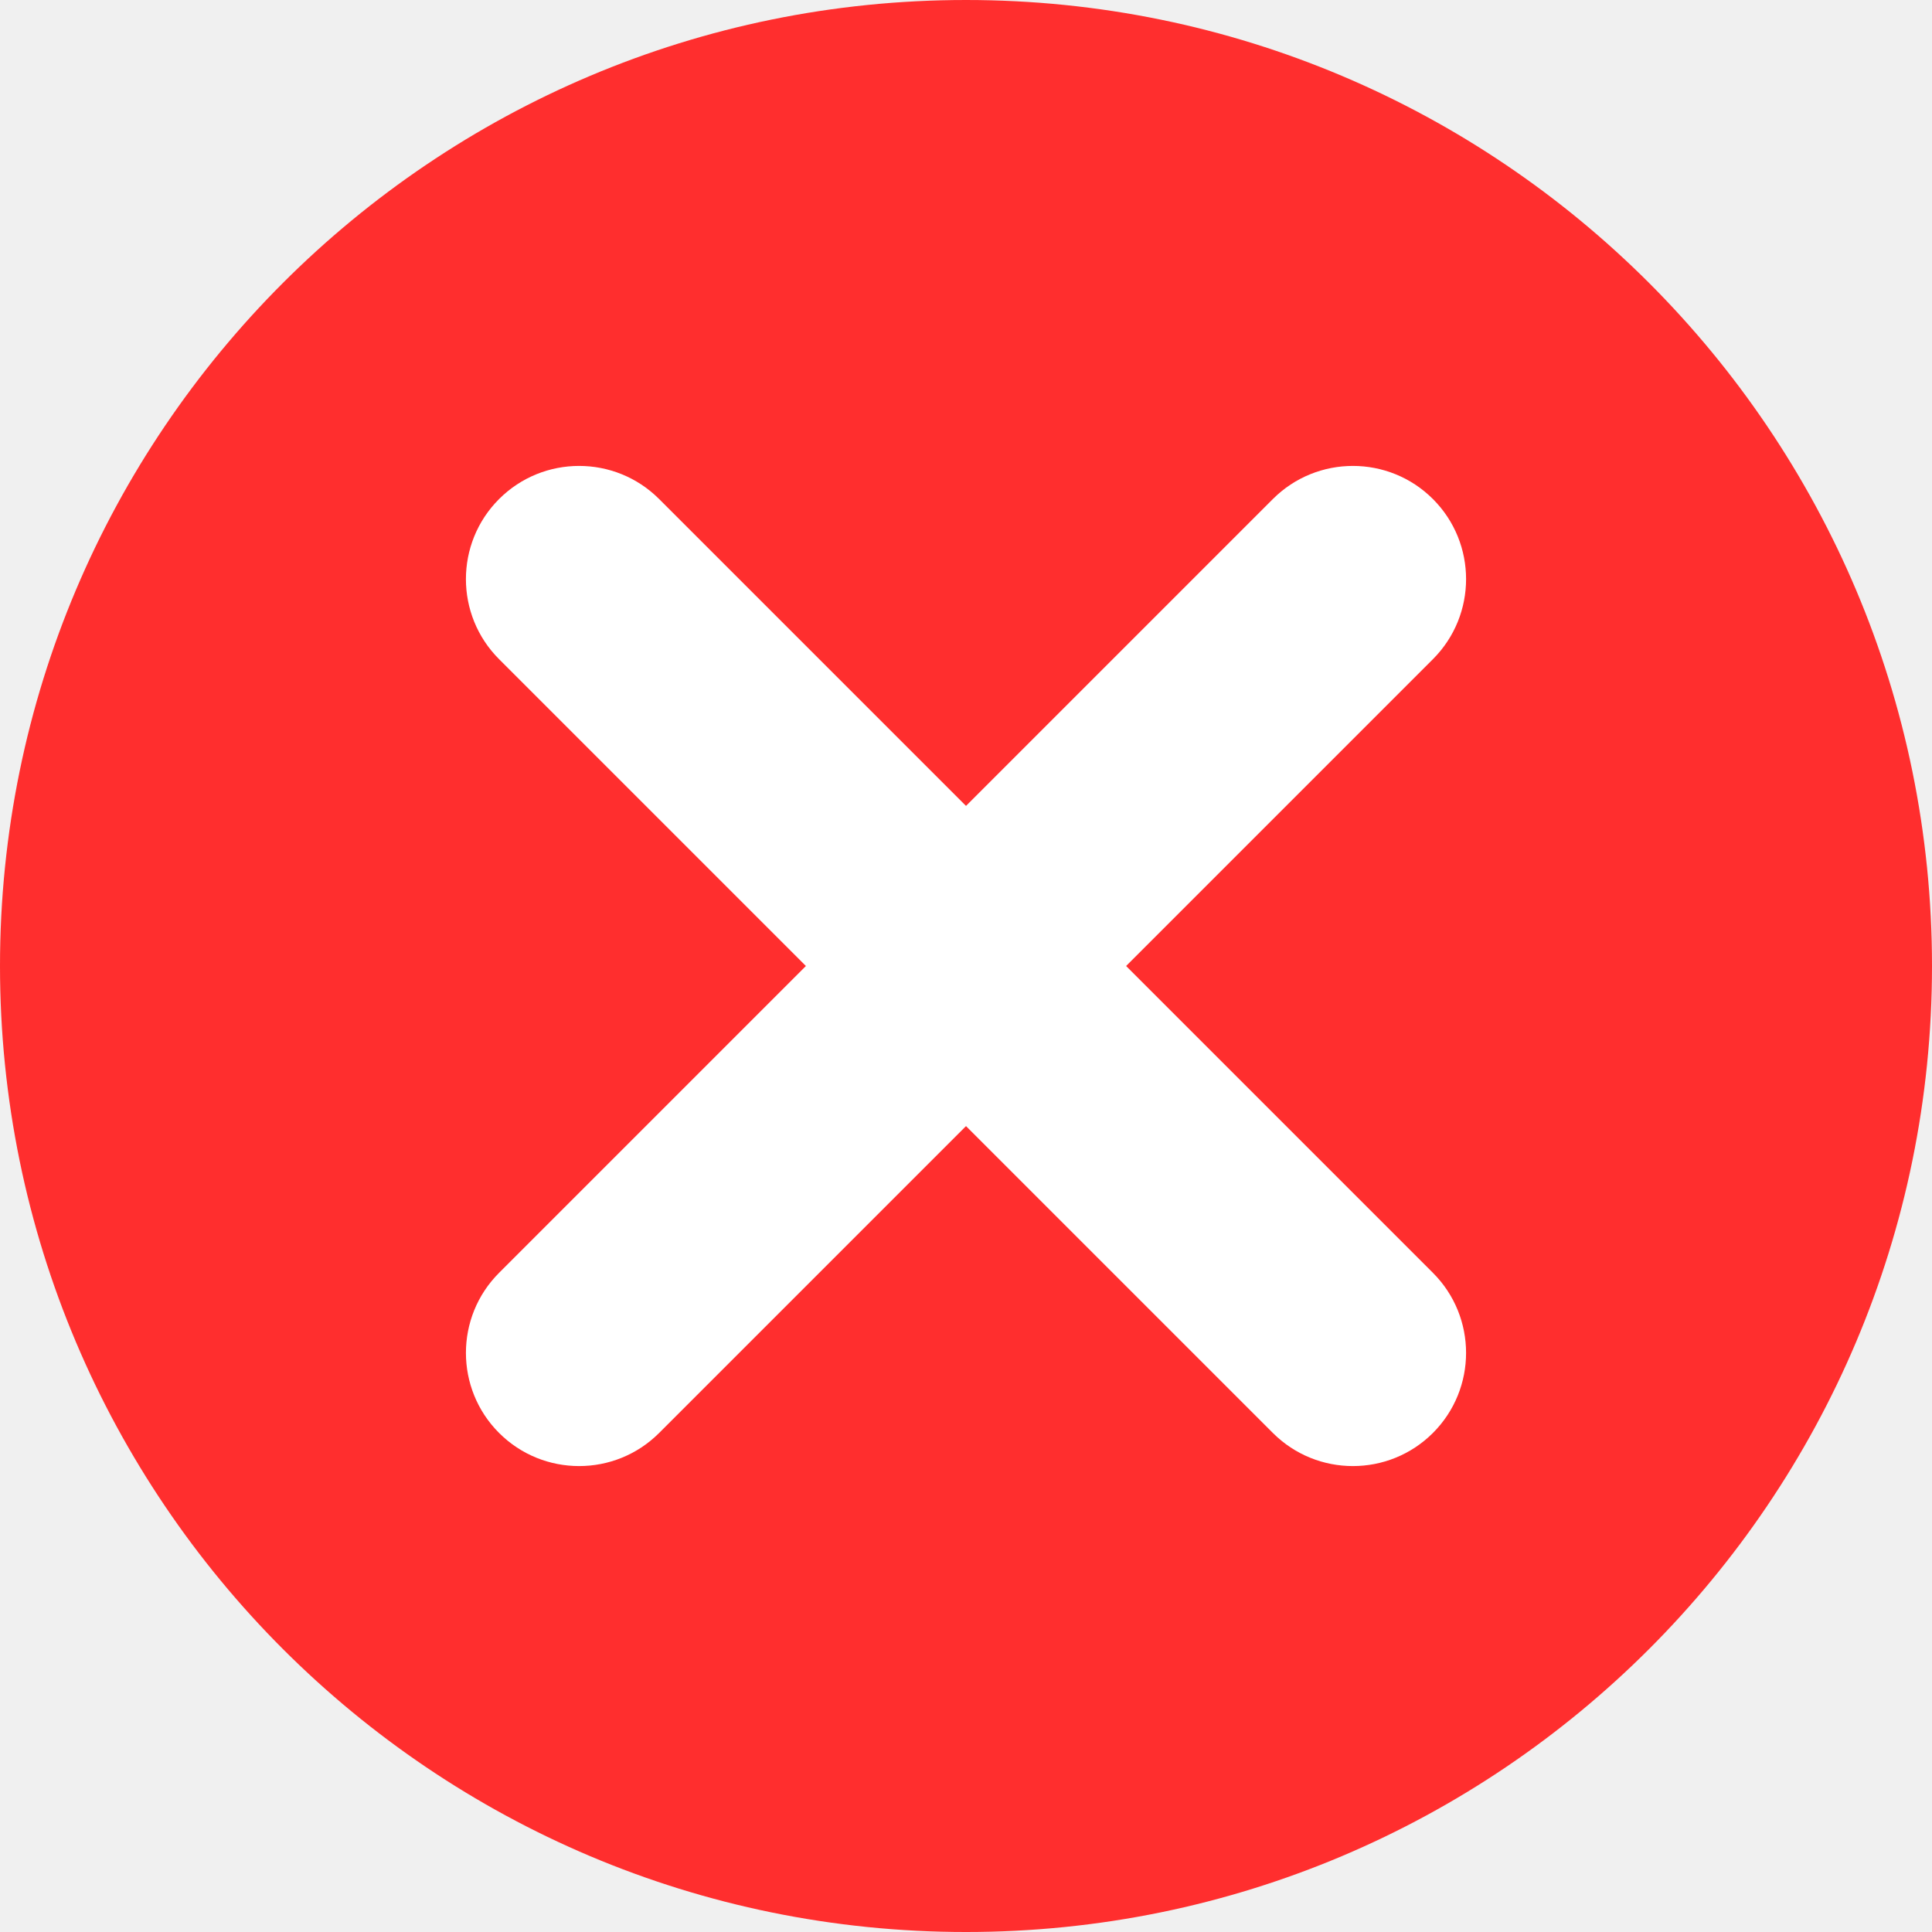
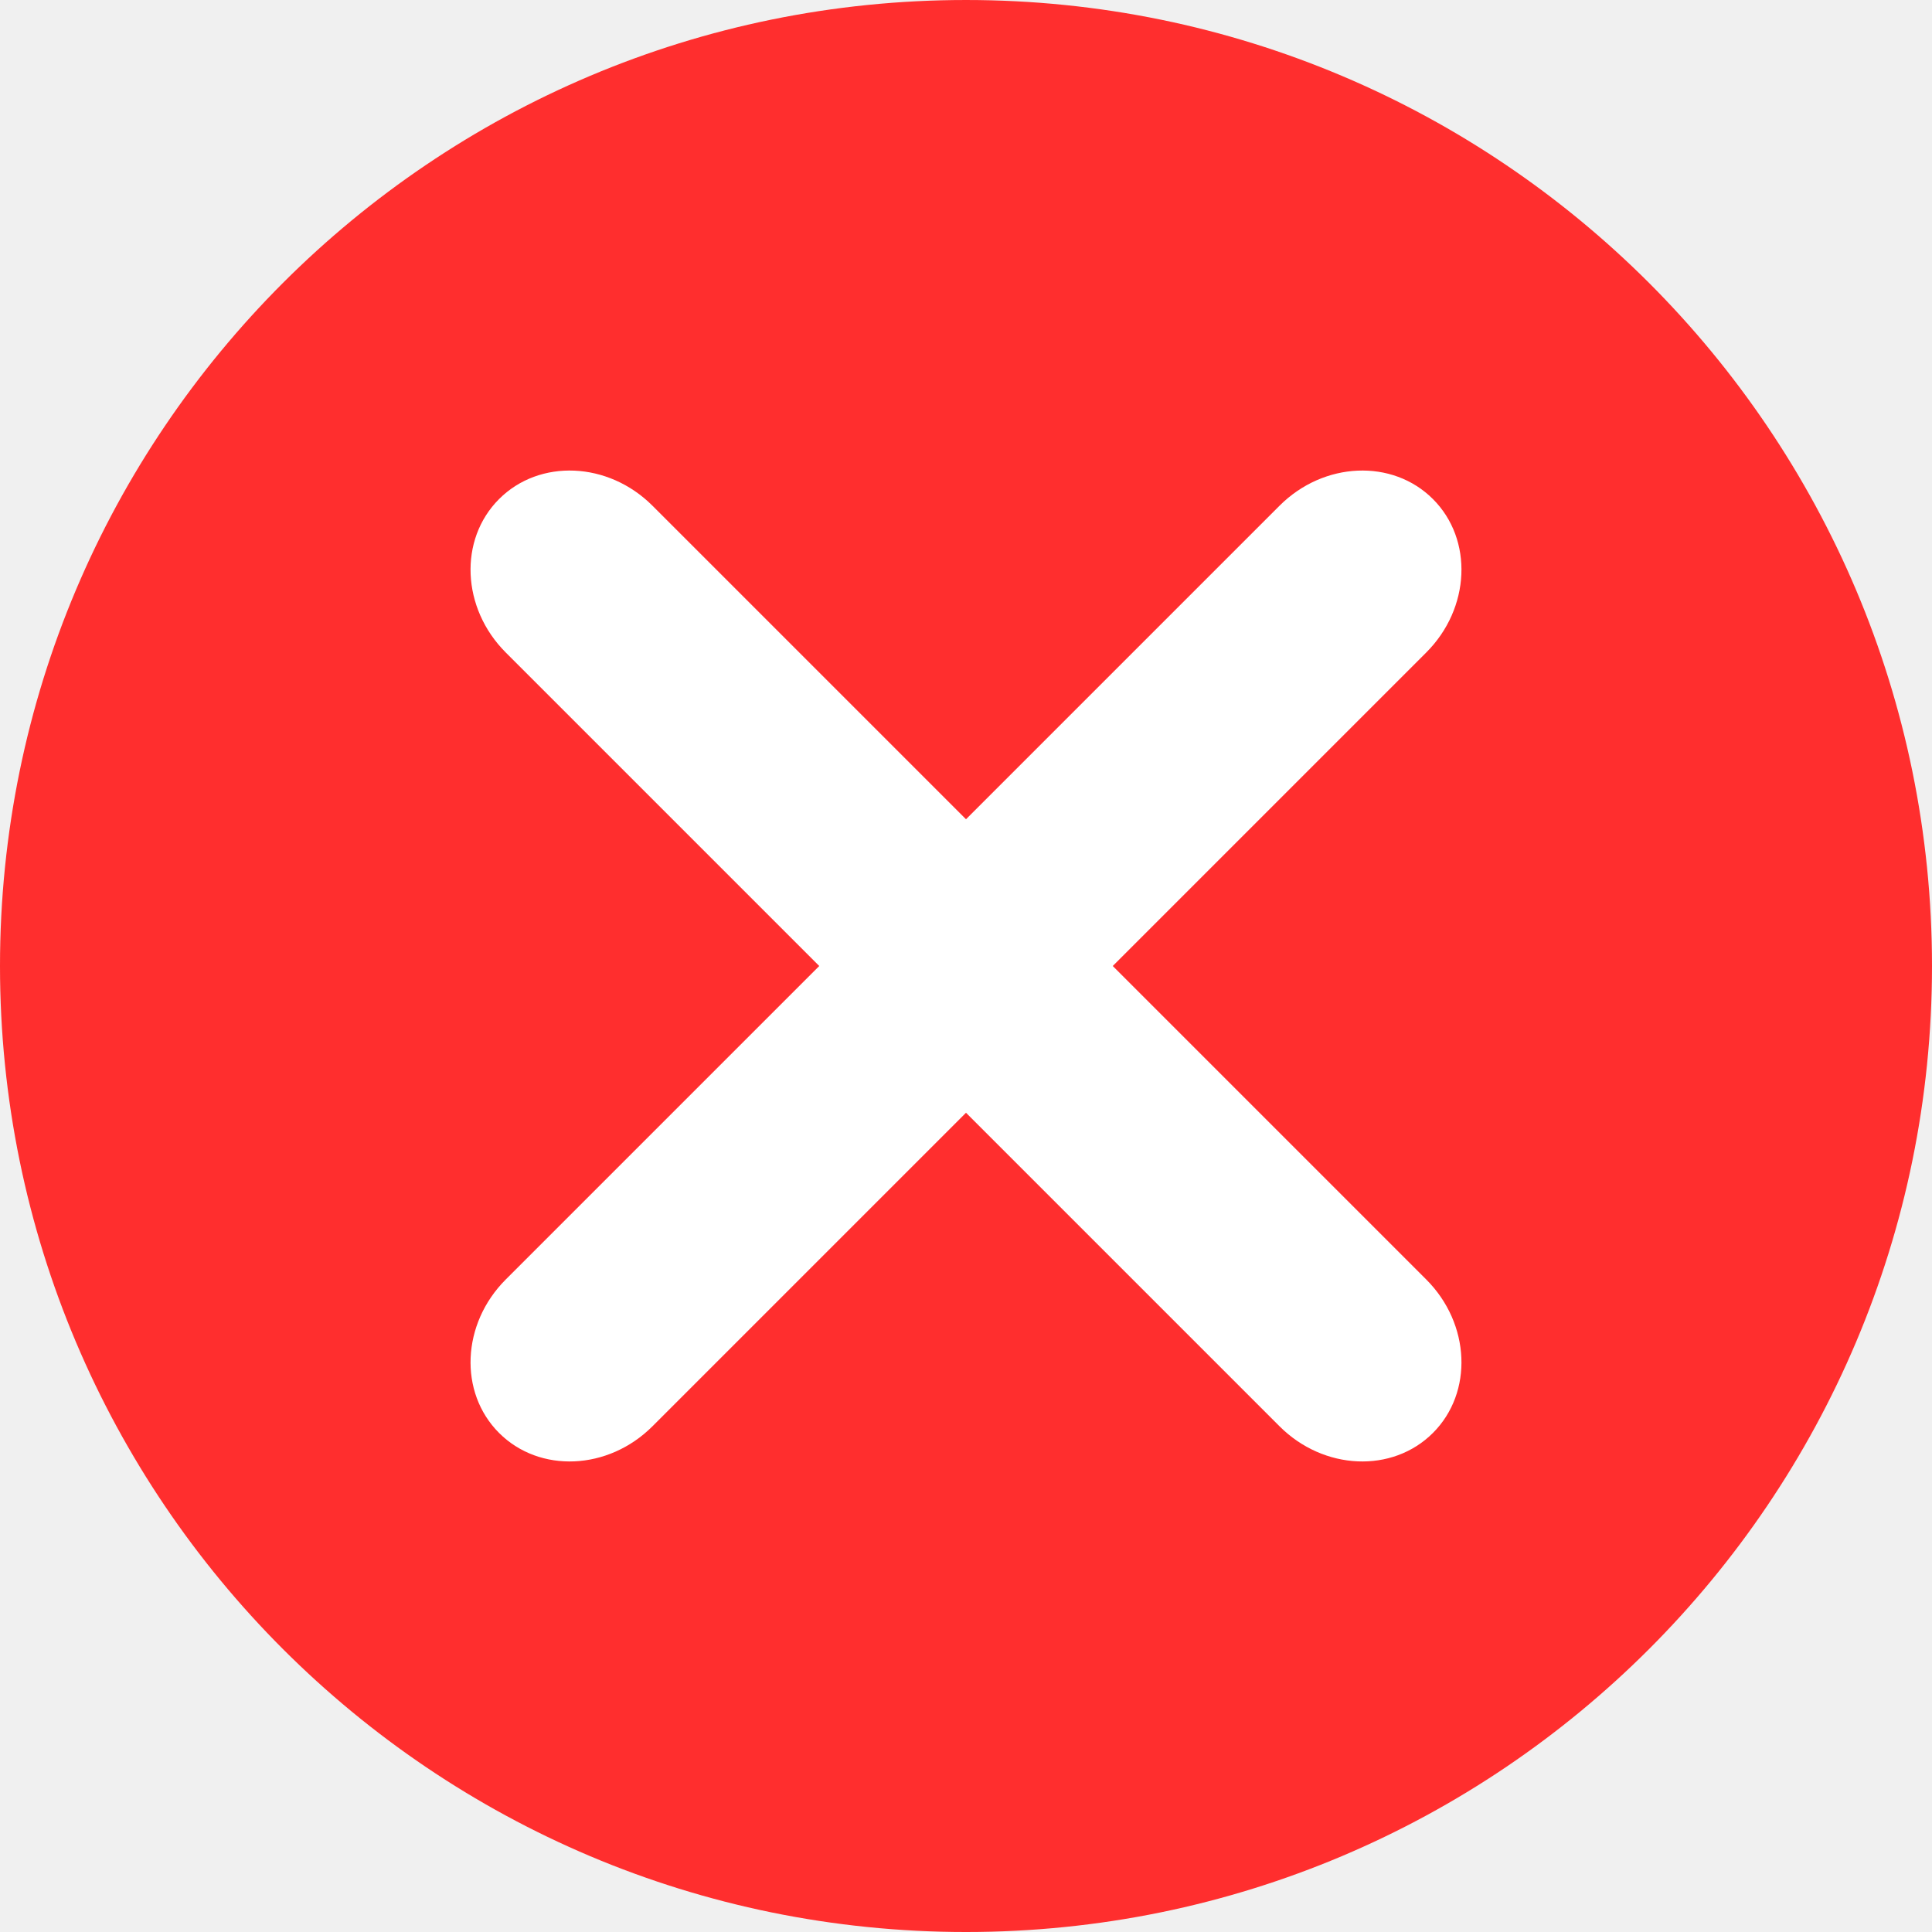
- <svg xmlns="http://www.w3.org/2000/svg" width="100%" height="100%" viewBox="0 0 1024 1024" version="1.1" xml:space="preserve" style="fill-rule:evenodd;clip-rule:evenodd;stroke-linejoin:round;stroke-miterlimit:2;">
-   <rect id="Artboard1" x="0" y="0" width="1024" height="1024" style="fill:none;" />
-   <clipPath id="_clip1">
-     <rect id="Artboard11" x="0" y="0" width="1024" height="1024" />
+ <svg xmlns="http://www.w3.org/2000/svg" xml:space="preserve" style="fill-rule:evenodd;clip-rule:evenodd;stroke-linejoin:round;stroke-miterlimit:2" viewBox="0 0 1024 1024">
+   <path d="M0 0h1024v1024H0z" style="fill:none" />
+   <clipPath id="a">
+     <path d="M0 0h1024v1024H0z" />
  </clipPath>
-   <g clip-path="url(#_clip1)">
-     <g transform="matrix(1.86232,0,0,1.86232,-292.228,-315.834)">
-       <circle cx="431.842" cy="444.518" r="274.926" style="fill:rgb(255,46,46);" />
-     </g>
-     <g transform="matrix(0.909905,0.909905,-0.618522,0.618522,215.062,-155.288)">
-       <path d="M801.842,299.383C801.842,261.525 780.949,230.79 755.215,230.79L304.485,230.79C278.75,230.79 257.857,261.525 257.857,299.383C257.857,337.241 278.75,367.976 304.485,367.976L755.215,367.976C780.949,367.976 801.842,337.241 801.842,299.383Z" style="fill:white;" />
-     </g>
-     <g transform="matrix(-0.909905,0.909905,-0.618522,-0.618522,1179.29,215.062)">
-       <path d="M801.842,299.383C801.842,261.525 780.949,230.79 755.215,230.79L304.485,230.79C278.75,230.79 257.857,261.525 257.857,299.383C257.857,337.241 278.75,367.976 304.485,367.976L755.215,367.976C780.949,367.976 801.842,337.241 801.842,299.383Z" style="fill:white;" />
-     </g>
+   <g clip-path="url(#a)">
+     <circle cx="512" cy="512.001" r="512" style="fill:#ff2e2e" />
+     <path d="M759.487 759.487c21.465-21.464 19.881-57.901-3.535-81.317L345.831 268.049c-23.417-23.417-59.854-25.001-81.318-3.536-21.465 21.464-19.881 57.901 3.536 81.318L678.17 755.952c23.416 23.416 59.853 25 81.317 3.535Z" style="fill:#fff" />
+     <path d="M264.513 759.487c21.464 21.465 57.901 19.881 81.317-3.535l410.121-410.121c23.417-23.417 25.001-59.854 3.536-81.318-21.464-21.465-57.901-19.881-81.318 3.536L268.048 678.17c-23.416 23.416-25 59.853-3.535 81.317Z" style="fill:#fff" />
  </g>
</svg>
